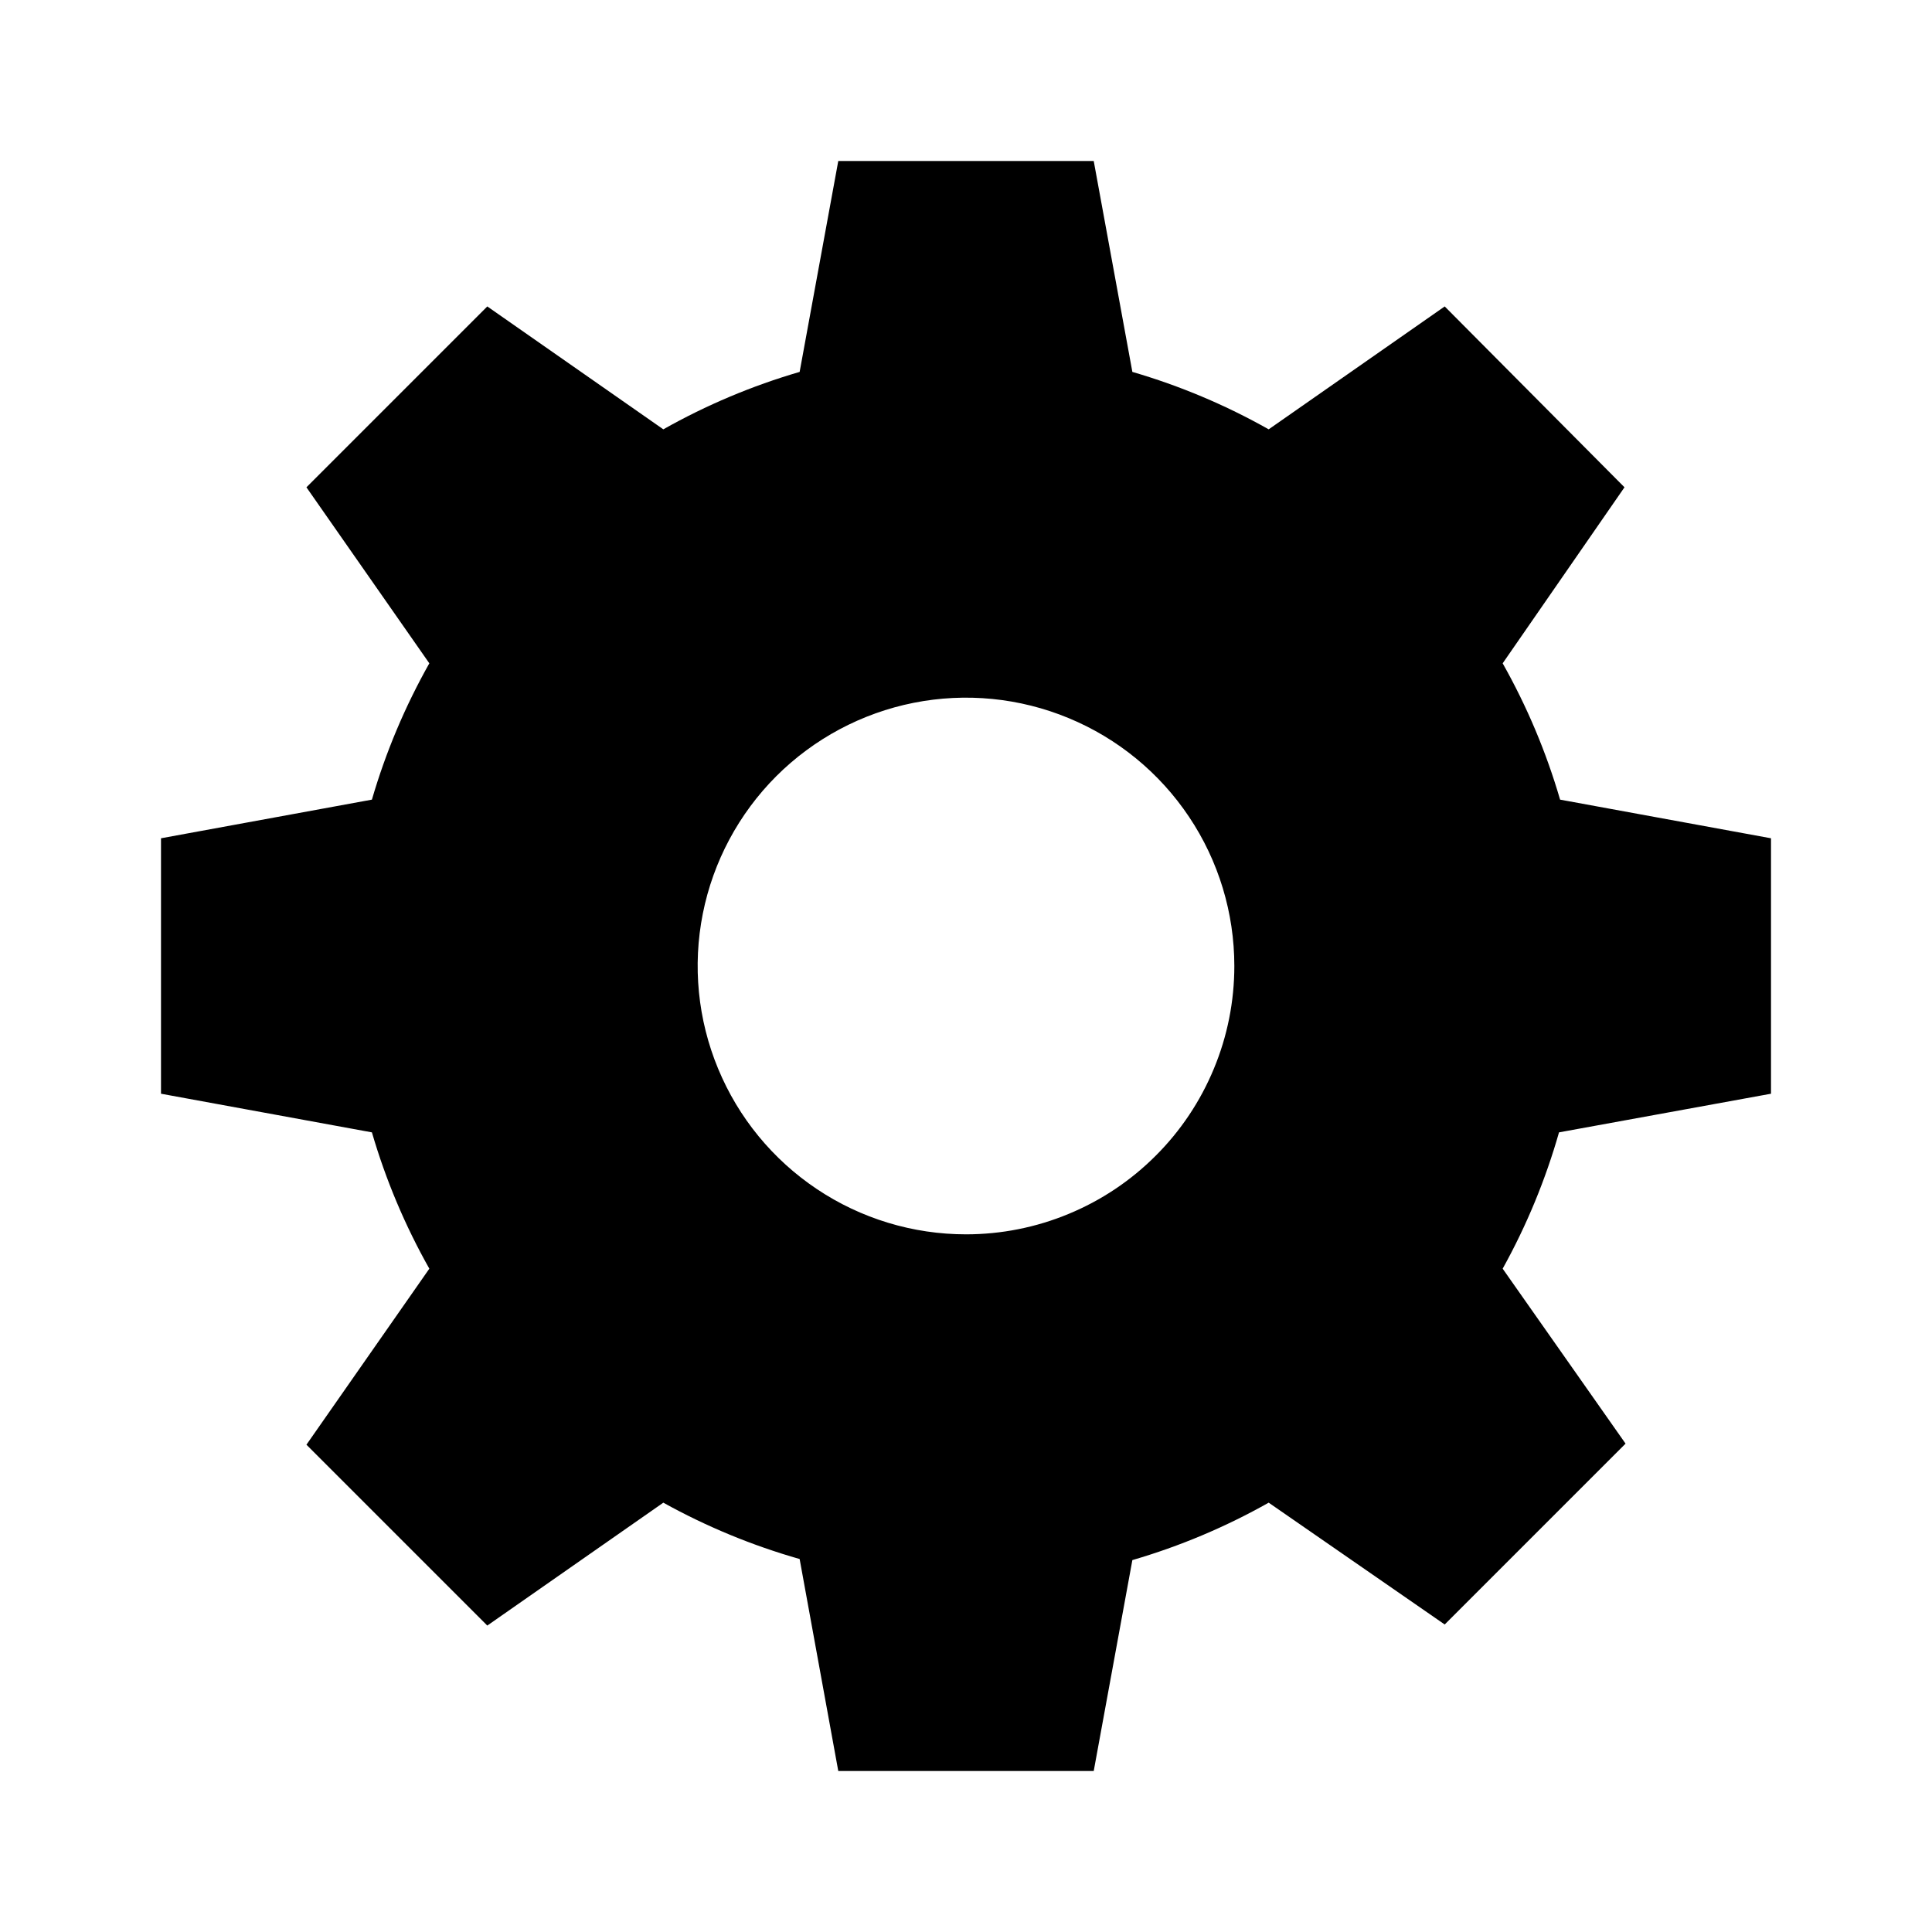
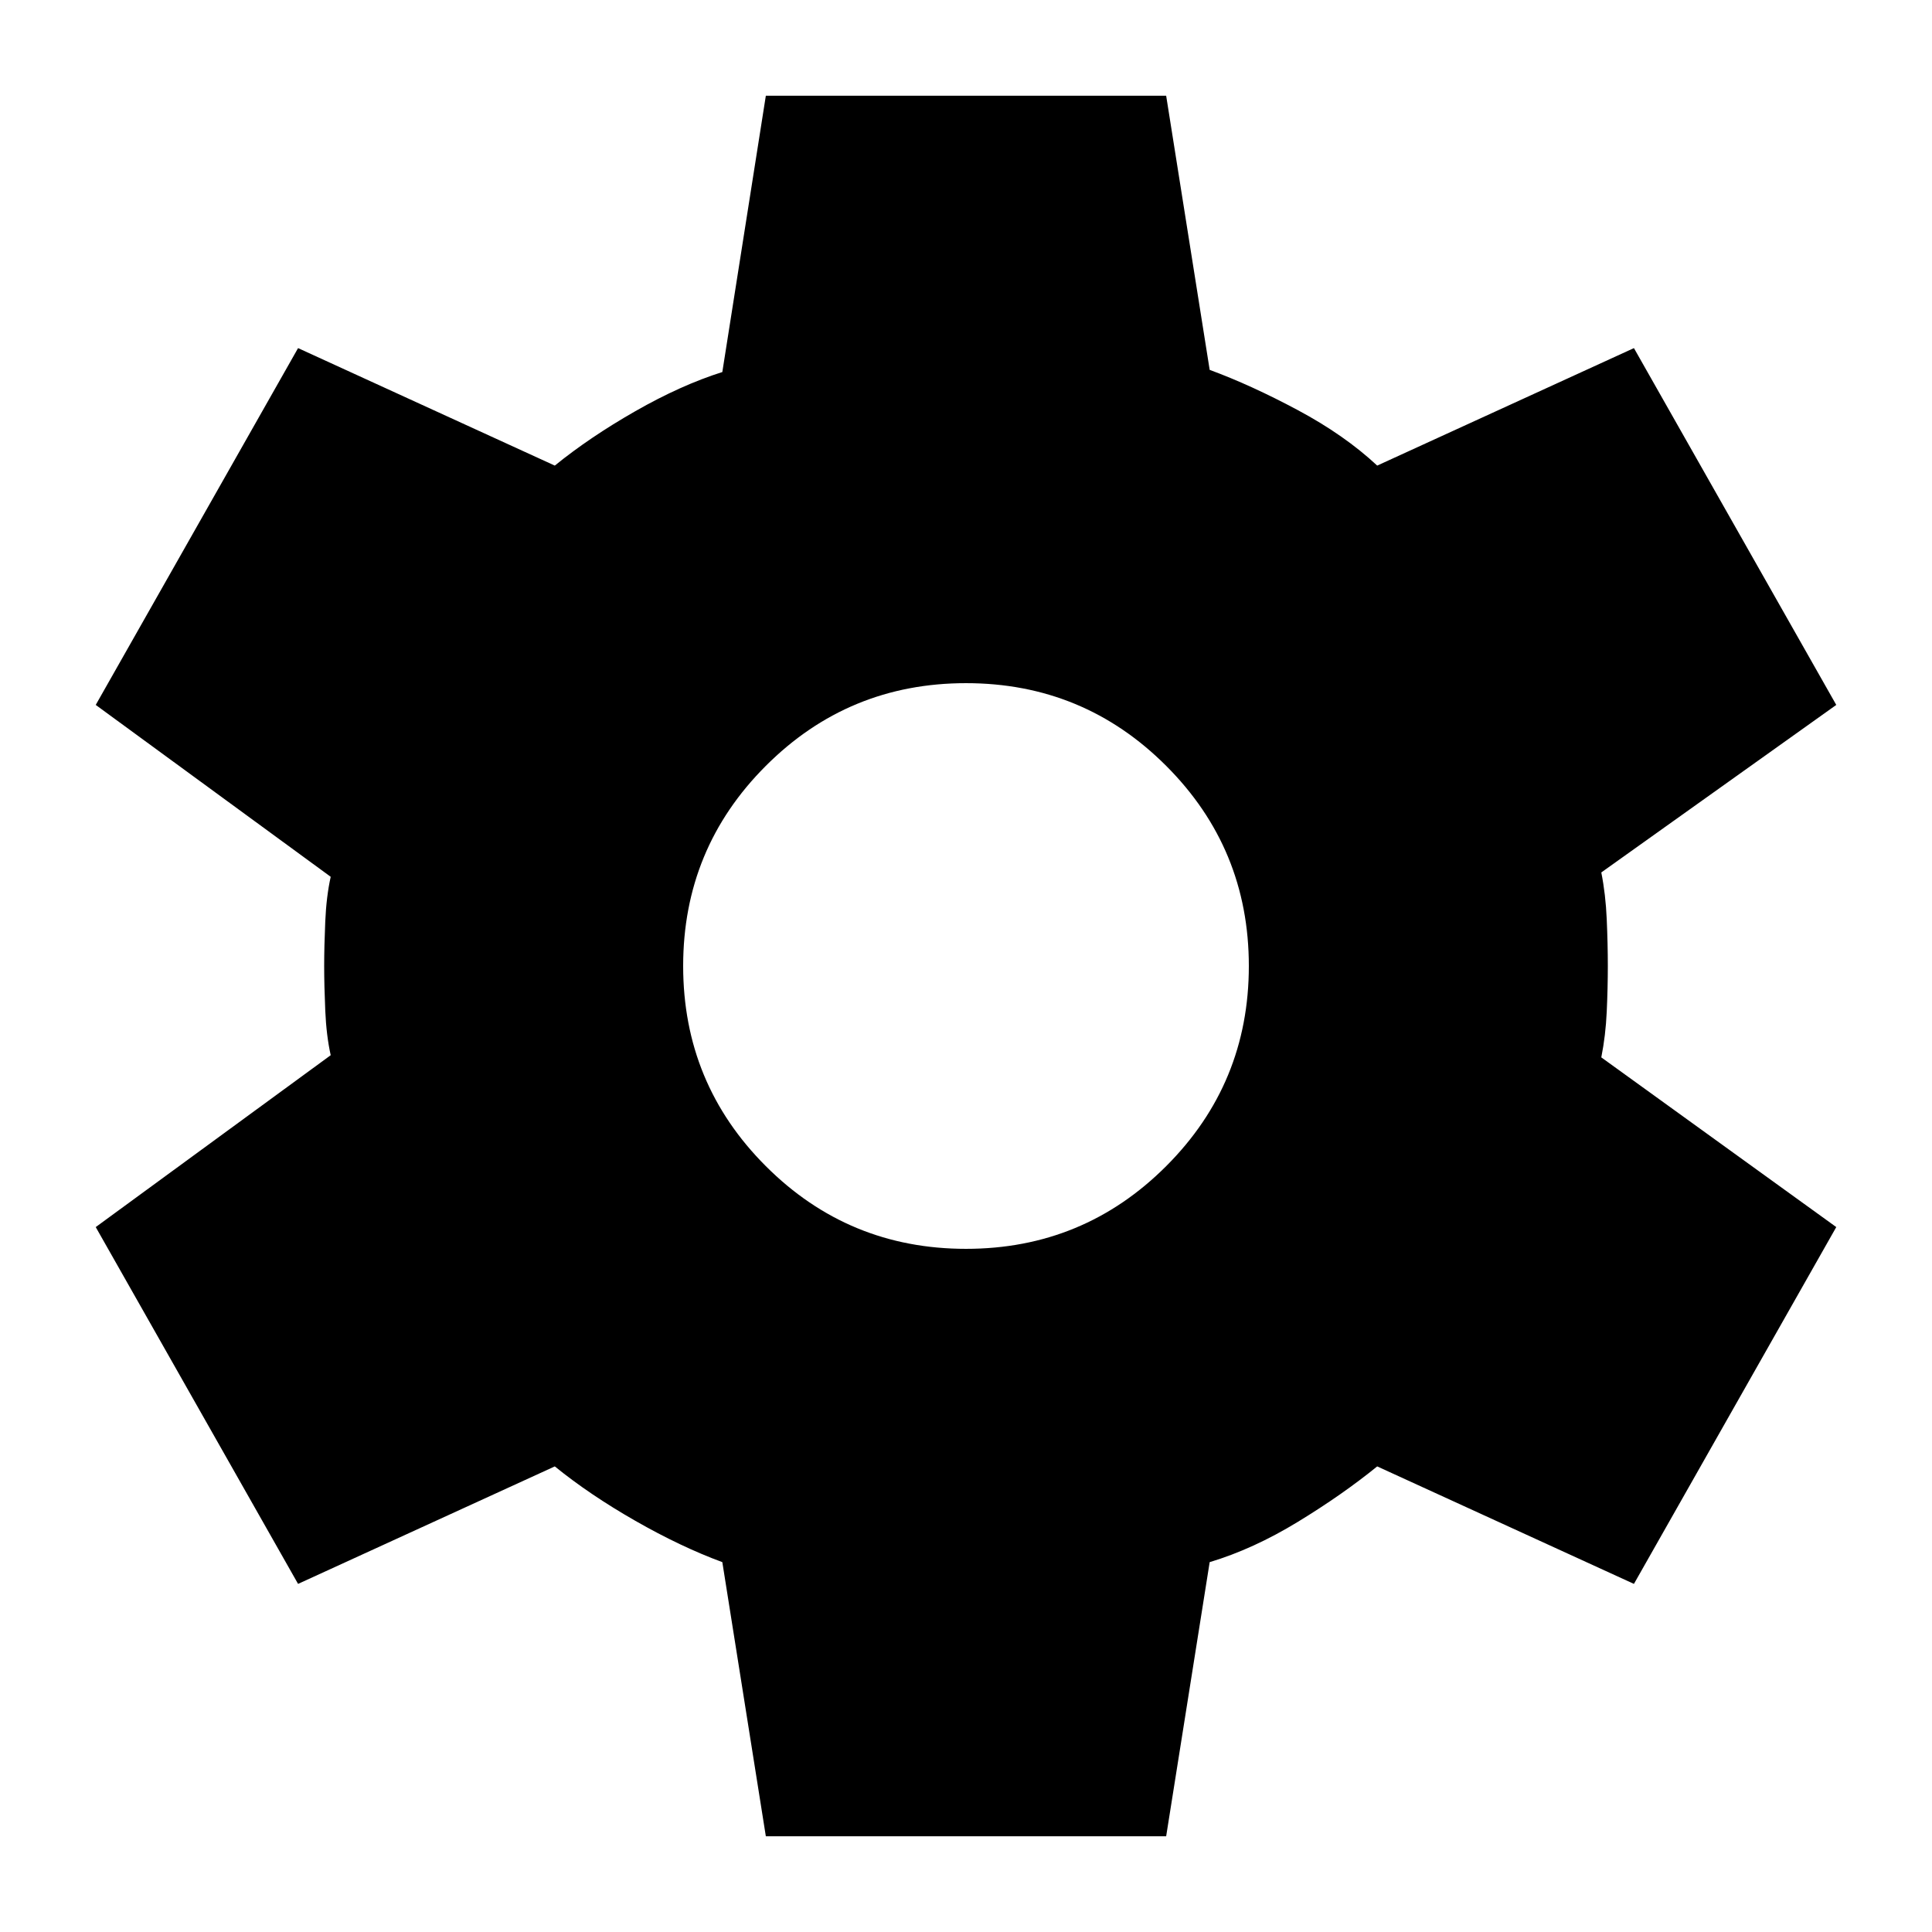
- <svg xmlns="http://www.w3.org/2000/svg" viewBox="0 0 36 36" fill="none">
-   <path d="M33 20.38V15.62L29.07 14.9C28.812 14.015 28.453 13.163 28 12.36L30.27 9.08L26.92 5.71L23.64 8C22.837 7.547 21.985 7.188 21.1 6.93L20.38 3H15.62L14.9 6.93C14.015 7.188 13.163 7.547 12.36 8L9.08 5.71L5.71 9.08L8 12.36C7.547 13.163 7.188 14.015 6.93 14.9L3 15.62V20.38L6.93 21.1C7.188 21.985 7.547 22.837 8 23.64L5.71 26.92L9.08 30.29L12.36 28C13.164 28.446 14.016 28.798 14.9 29.05L15.62 33H20.38L21.1 29.07C21.985 28.812 22.837 28.453 23.64 28L26.92 30.27L30.29 26.9L28 23.64C28.446 22.836 28.798 21.984 29.05 21.1L33 20.38ZM18 23C17.011 23 16.044 22.707 15.222 22.157C14.4 21.608 13.759 20.827 13.381 19.913C13.002 19 12.903 17.994 13.096 17.024C13.289 16.055 13.765 15.164 14.464 14.464C15.164 13.765 16.055 13.289 17.024 13.096C17.994 12.903 19 13.002 19.913 13.381C20.827 13.759 21.608 14.4 22.157 15.222C22.707 16.044 23 17.011 23 18C23 18.657 22.871 19.307 22.619 19.913C22.368 20.52 22 21.071 21.535 21.535C21.071 22 20.52 22.368 19.913 22.619C19.307 22.871 18.657 23 18 23Z" fill="currentColor" />
+ <svg xmlns="http://www.w3.org/2000/svg" viewBox="36 -924 888 888" fill="currentColor">
+   <path d="m388-80-20-126q-19-7-40-19t-37-25l-118 54-93-164 108-79q-2-9-2.5-20.5T185-480q0-9 .5-20.5T188-521L80-600l93-164 118 54q16-13 37-25t40-18l20-127h184l20 126q19 7 40.5 18.5T669-710l118-54 93 164-108 77q2 10 2.5 21.5t.5 21.5q0 10-.5 21t-2.5 21l108 78-93 164-118-54q-16 13-36.5 25.5T592-206L572-80H388Zm92-270q54 0 92-38t38-92q0-54-38-92t-92-38q-54 0-92 38t-38 92q0 54 38 92t92 38Z" />
</svg>
